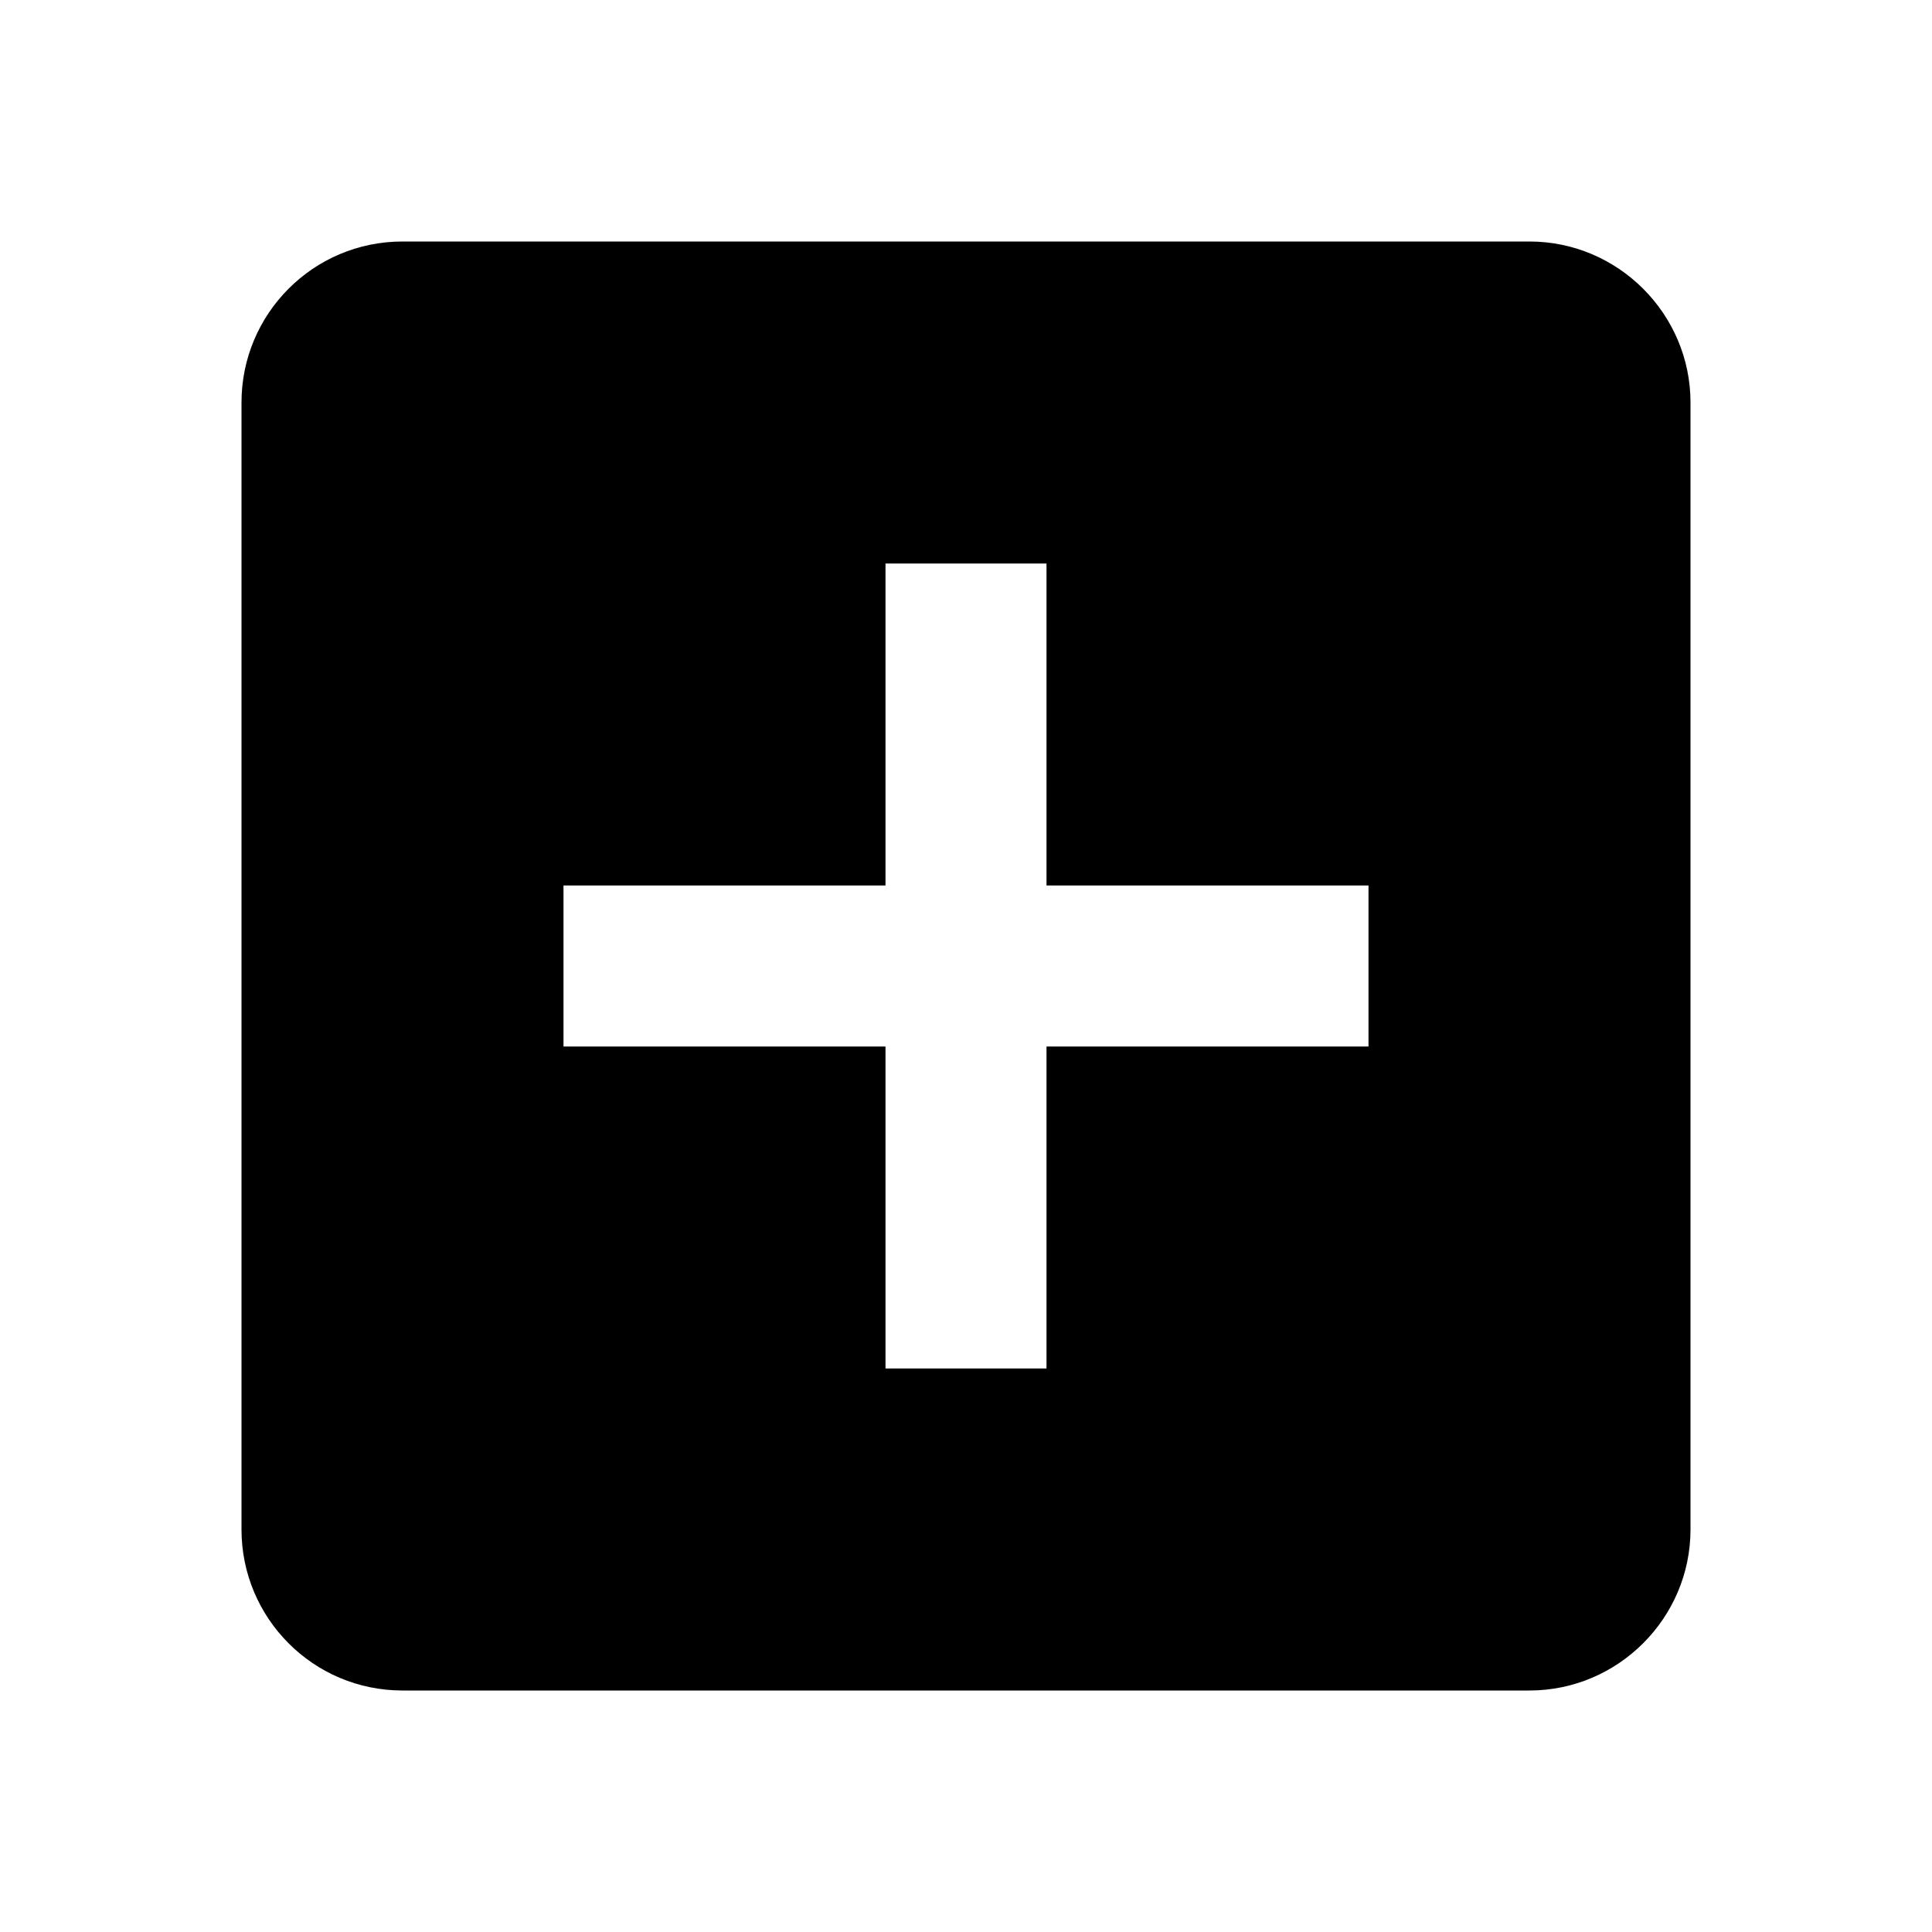
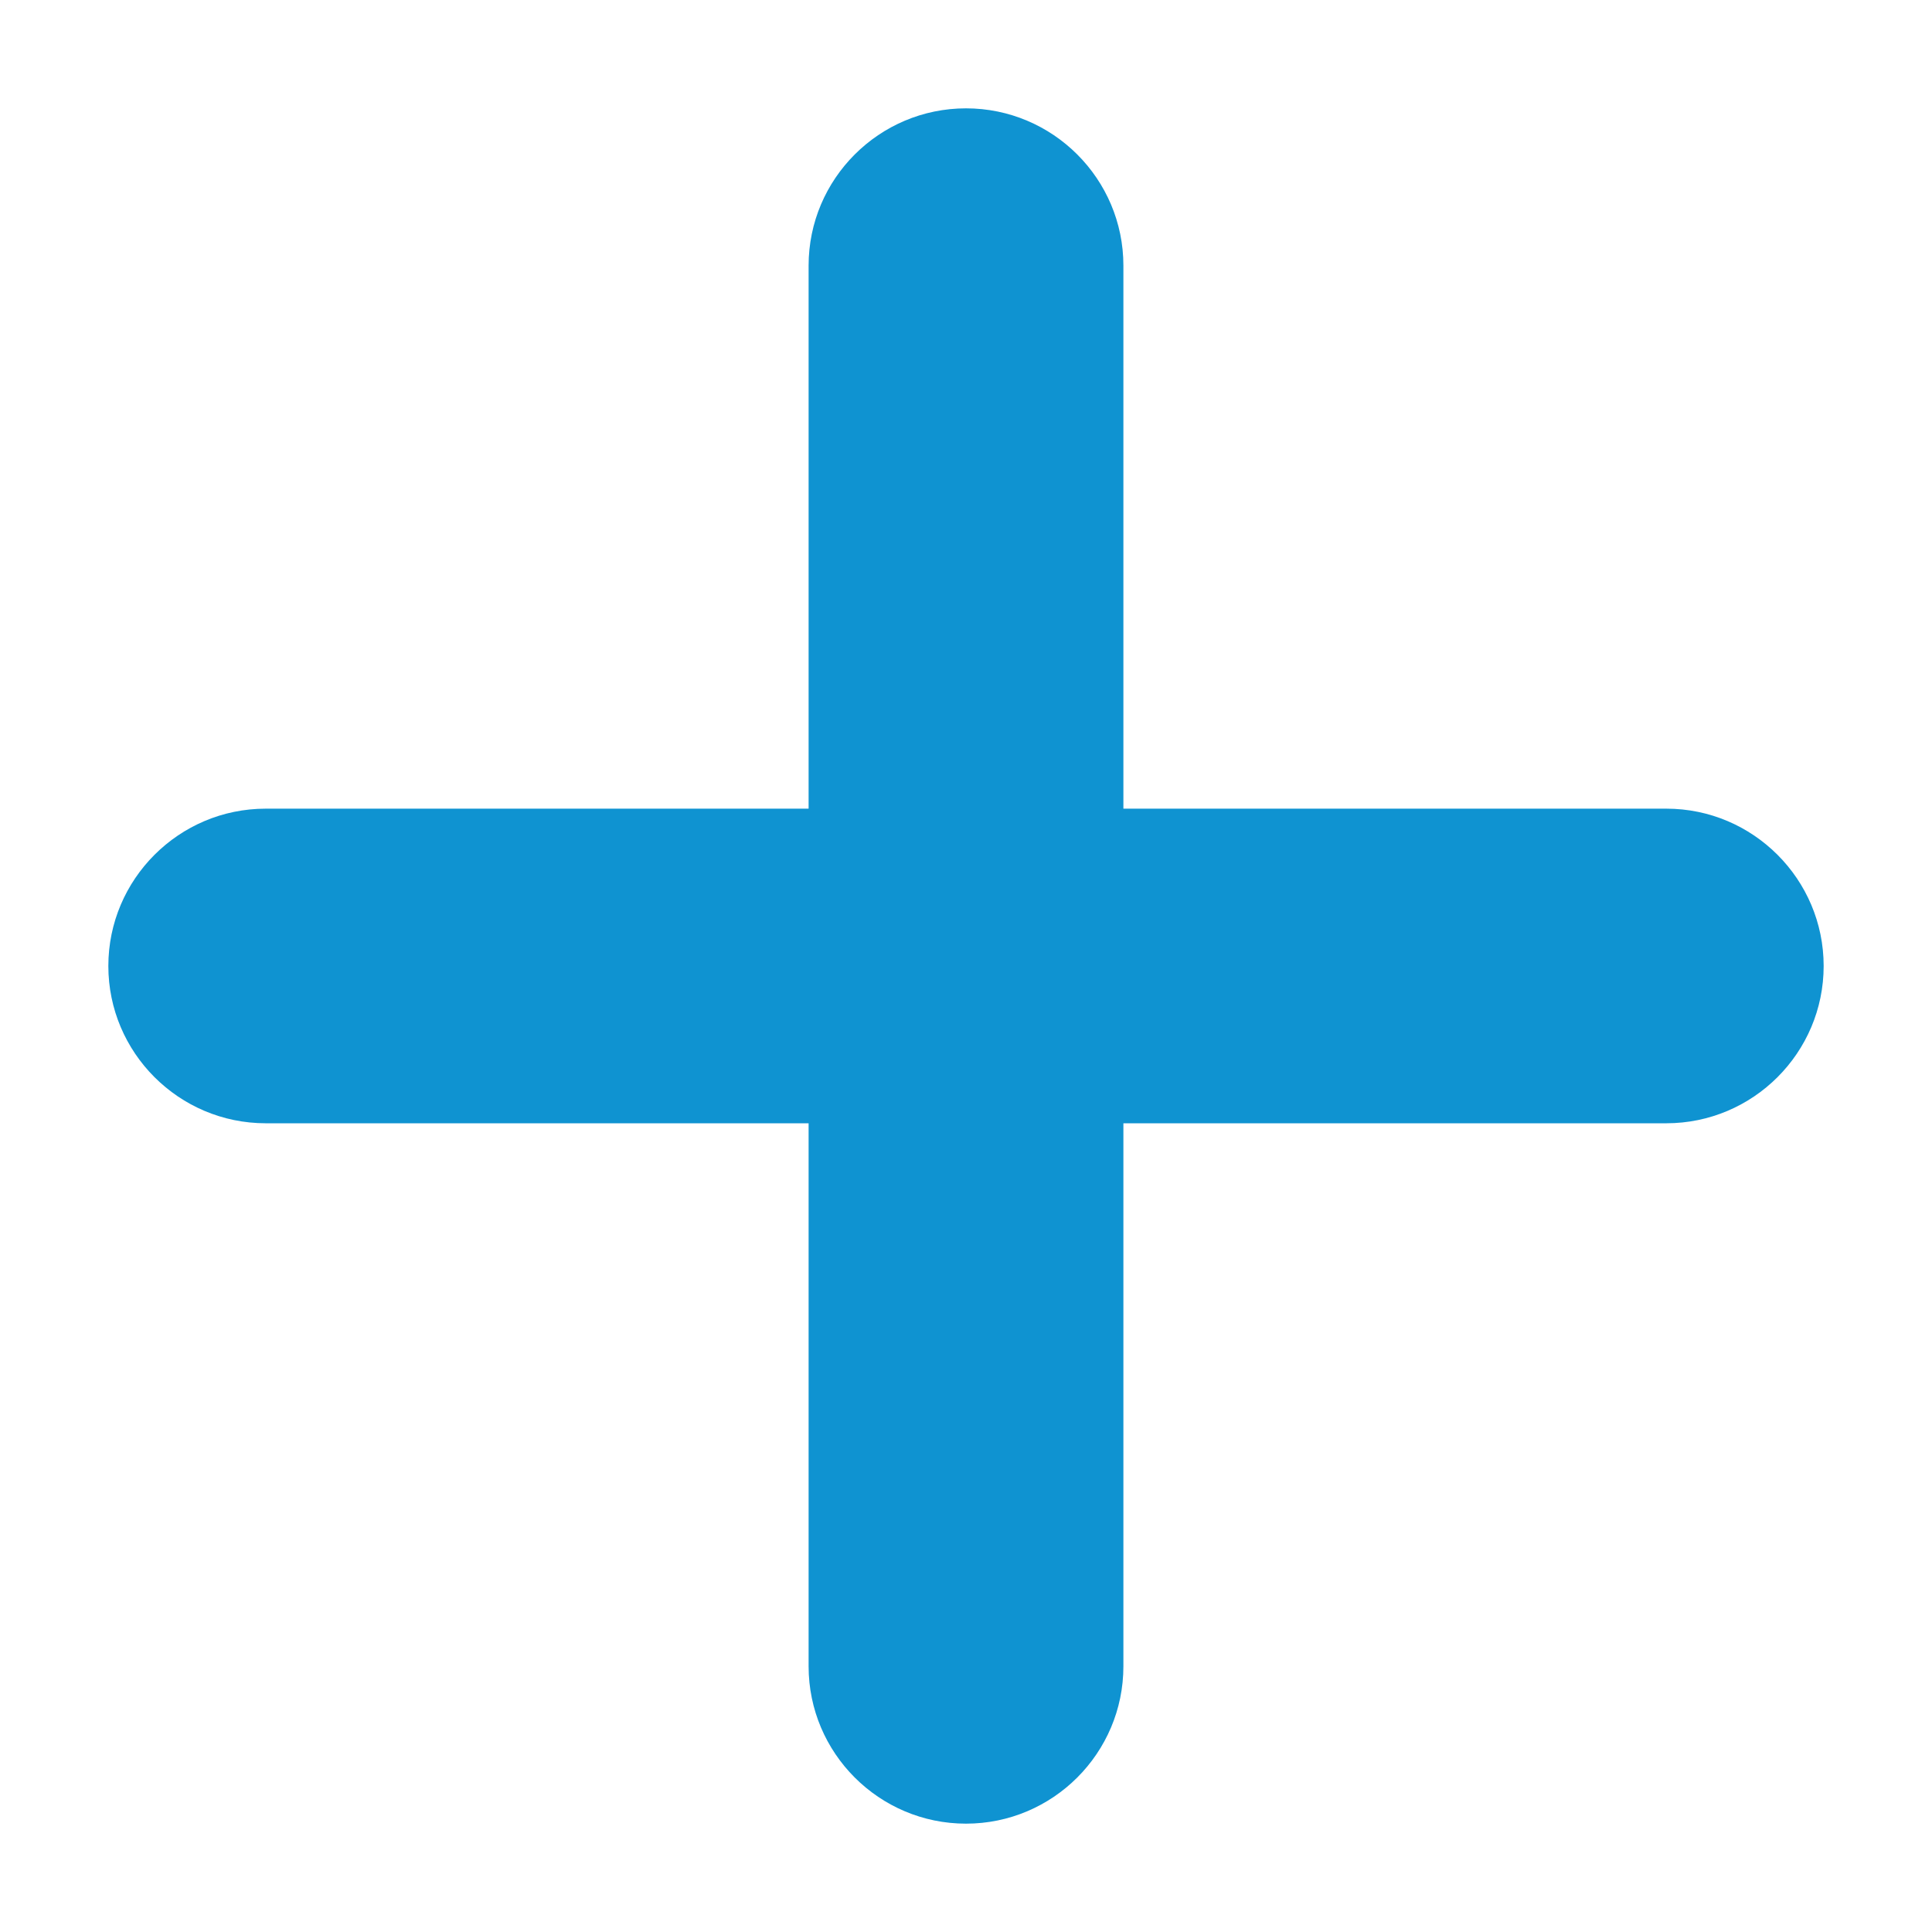
- <svg xmlns="http://www.w3.org/2000/svg" width="24" height="24" viewBox="0 0 24 24">
-   <path d="M19 3H5c-1.11 0-2 .9-2 2v14c0 1.1.89 2 2 2h14c1.1 0 2-.9 2-2V5c0-1.1-.9-2-2-2zm-2 10h-4v4h-2v-4H7v-2h4V7h2v4h4v2z" />
-   <path d="M0 0h24v24H0z" fill="none" />
+ <svg xmlns="http://www.w3.org/2000/svg" version="1.1" id="Layer_1" x="0px" y="0px" width="64px" height="64px" viewBox="0 0 64 64" enable-background="new 0 0 64 64" xml:space="preserve">
+   <g>
+     <path d="M55.199,26.788H37.214V8.799c0-2.873-2.338-5.21-5.214-5.21c-2.876,0-5.214,2.337-5.214,5.21v17.989H8.803   c-2.875,0-5.214,2.339-5.214,5.212c0,2.872,2.338,5.21,5.214,5.21h17.983v17.989c0,2.874,2.337,5.212,5.214,5.212   c2.876,0,5.214-2.338,5.214-5.212V37.21h17.985c2.874,0,5.212-2.338,5.212-5.21C60.411,29.127,58.073,26.788,55.199,26.788z" fill="#0f93d1" />
+   </g>
</svg>
